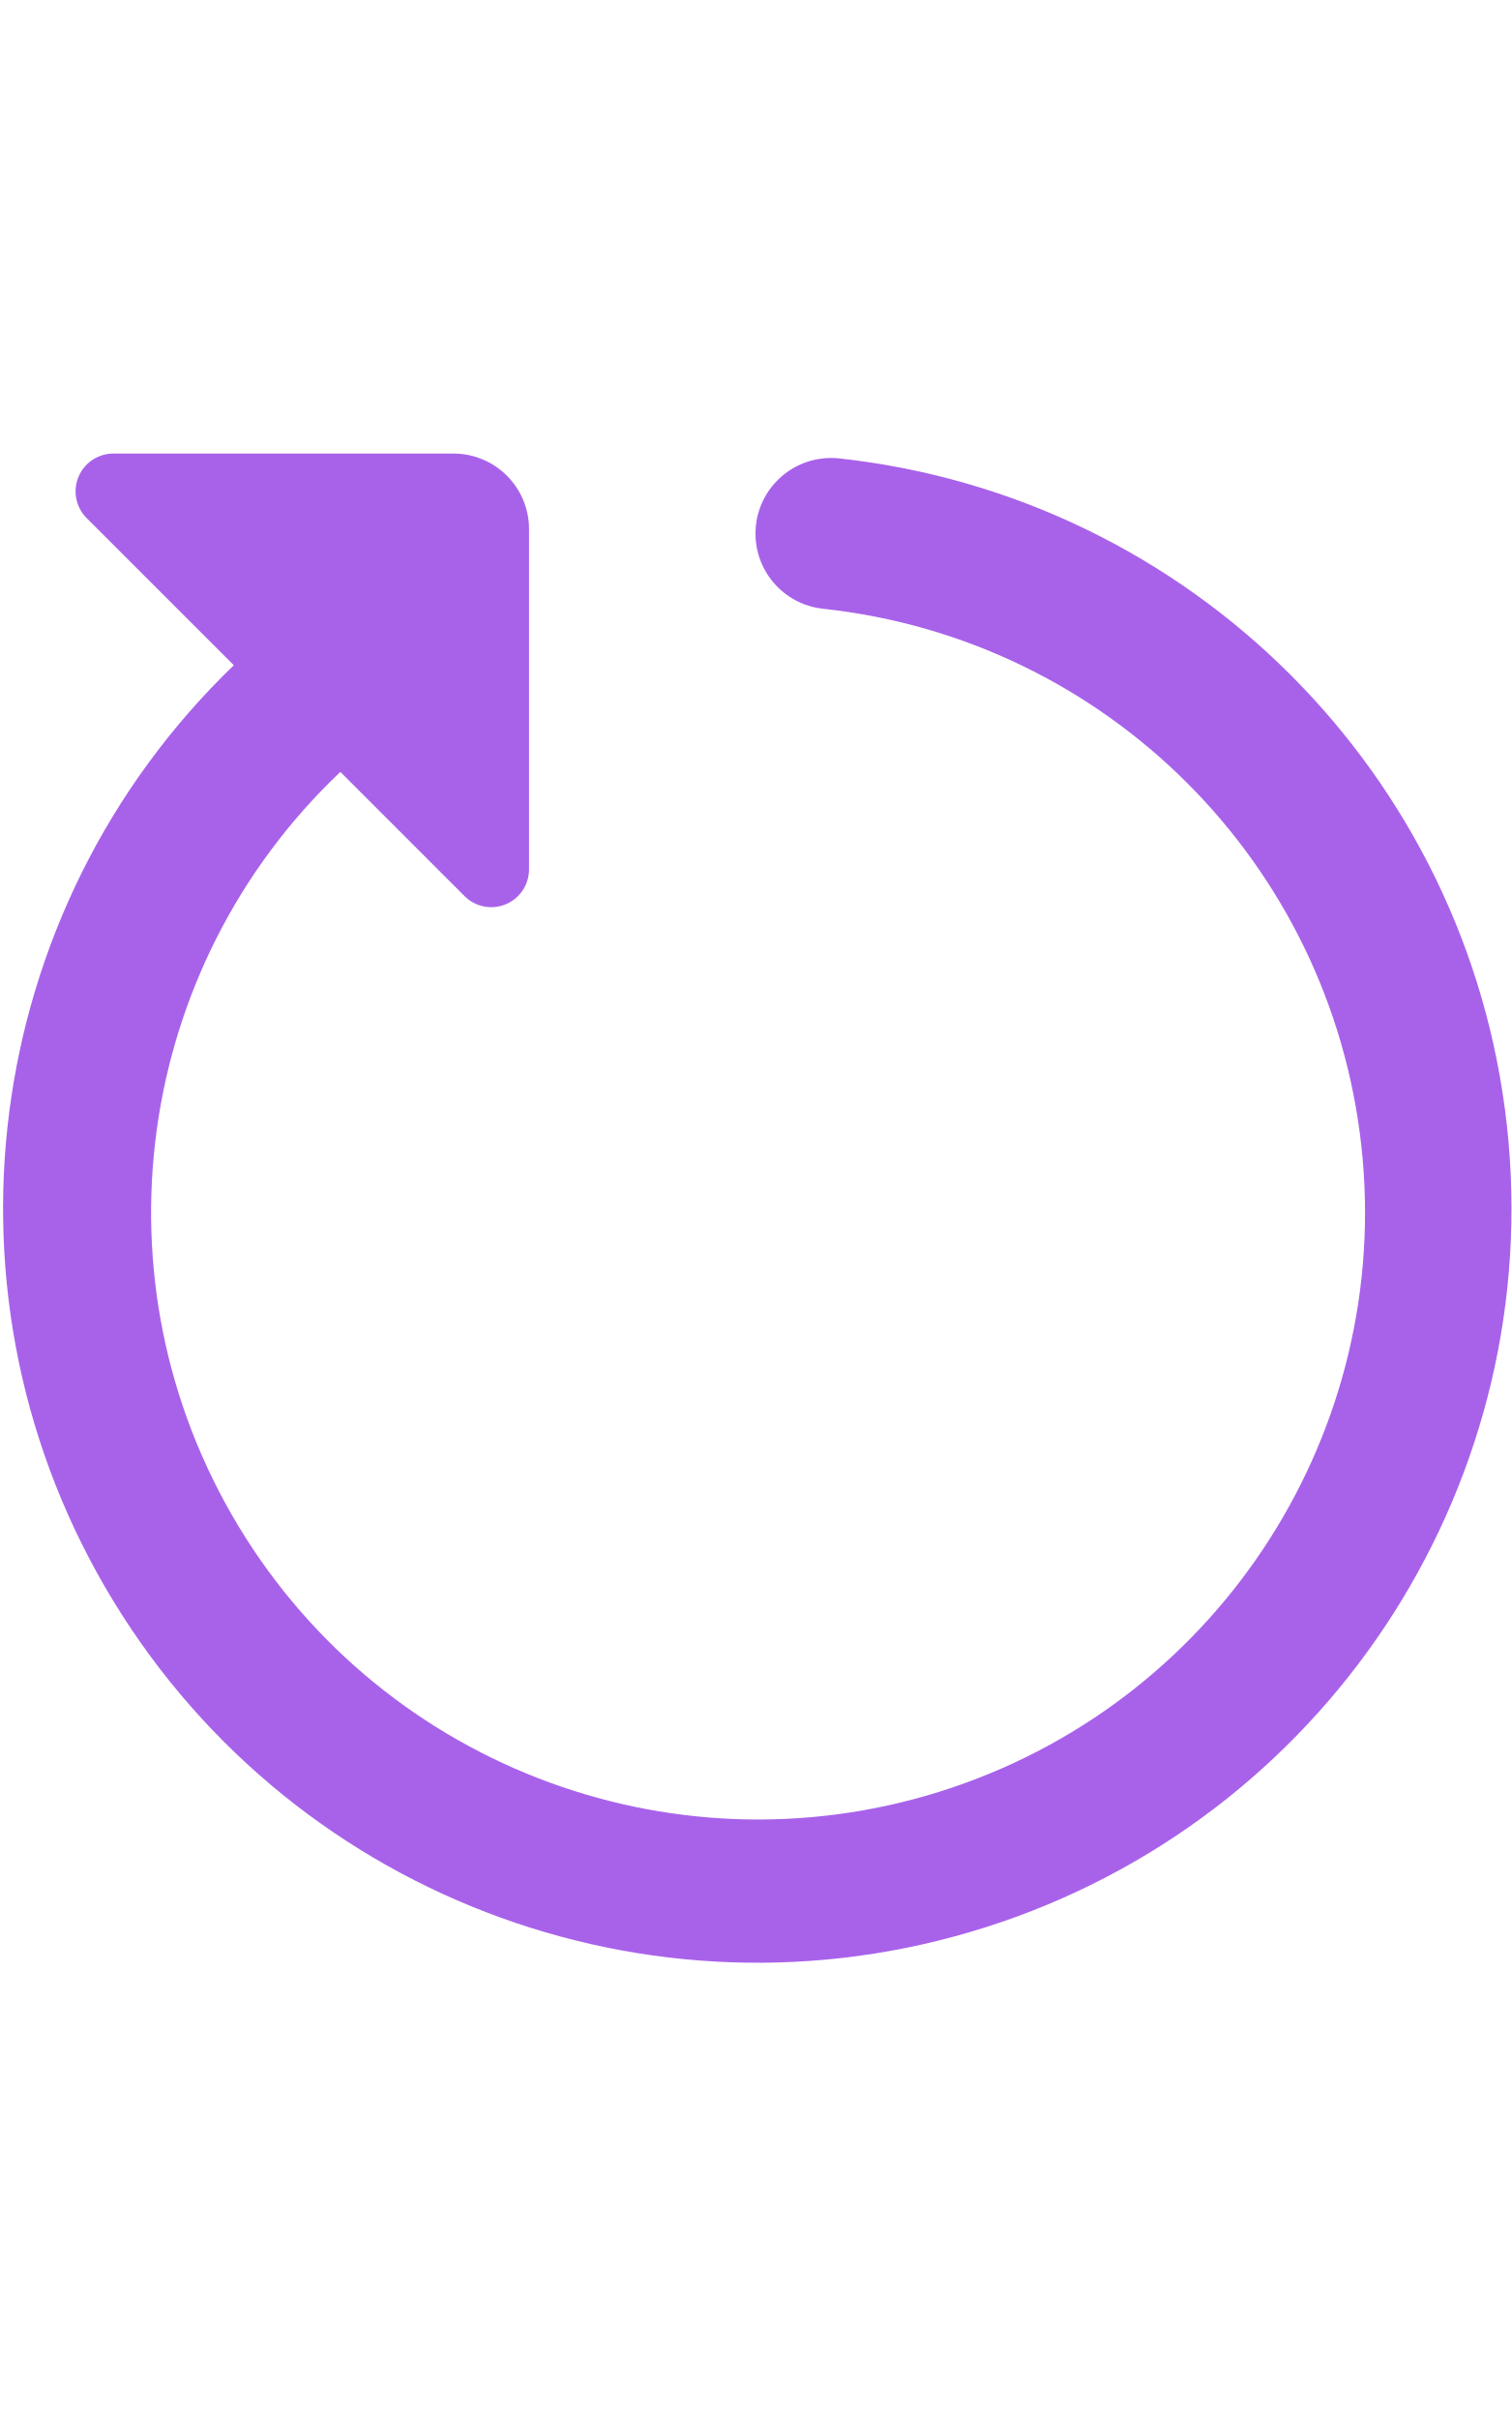
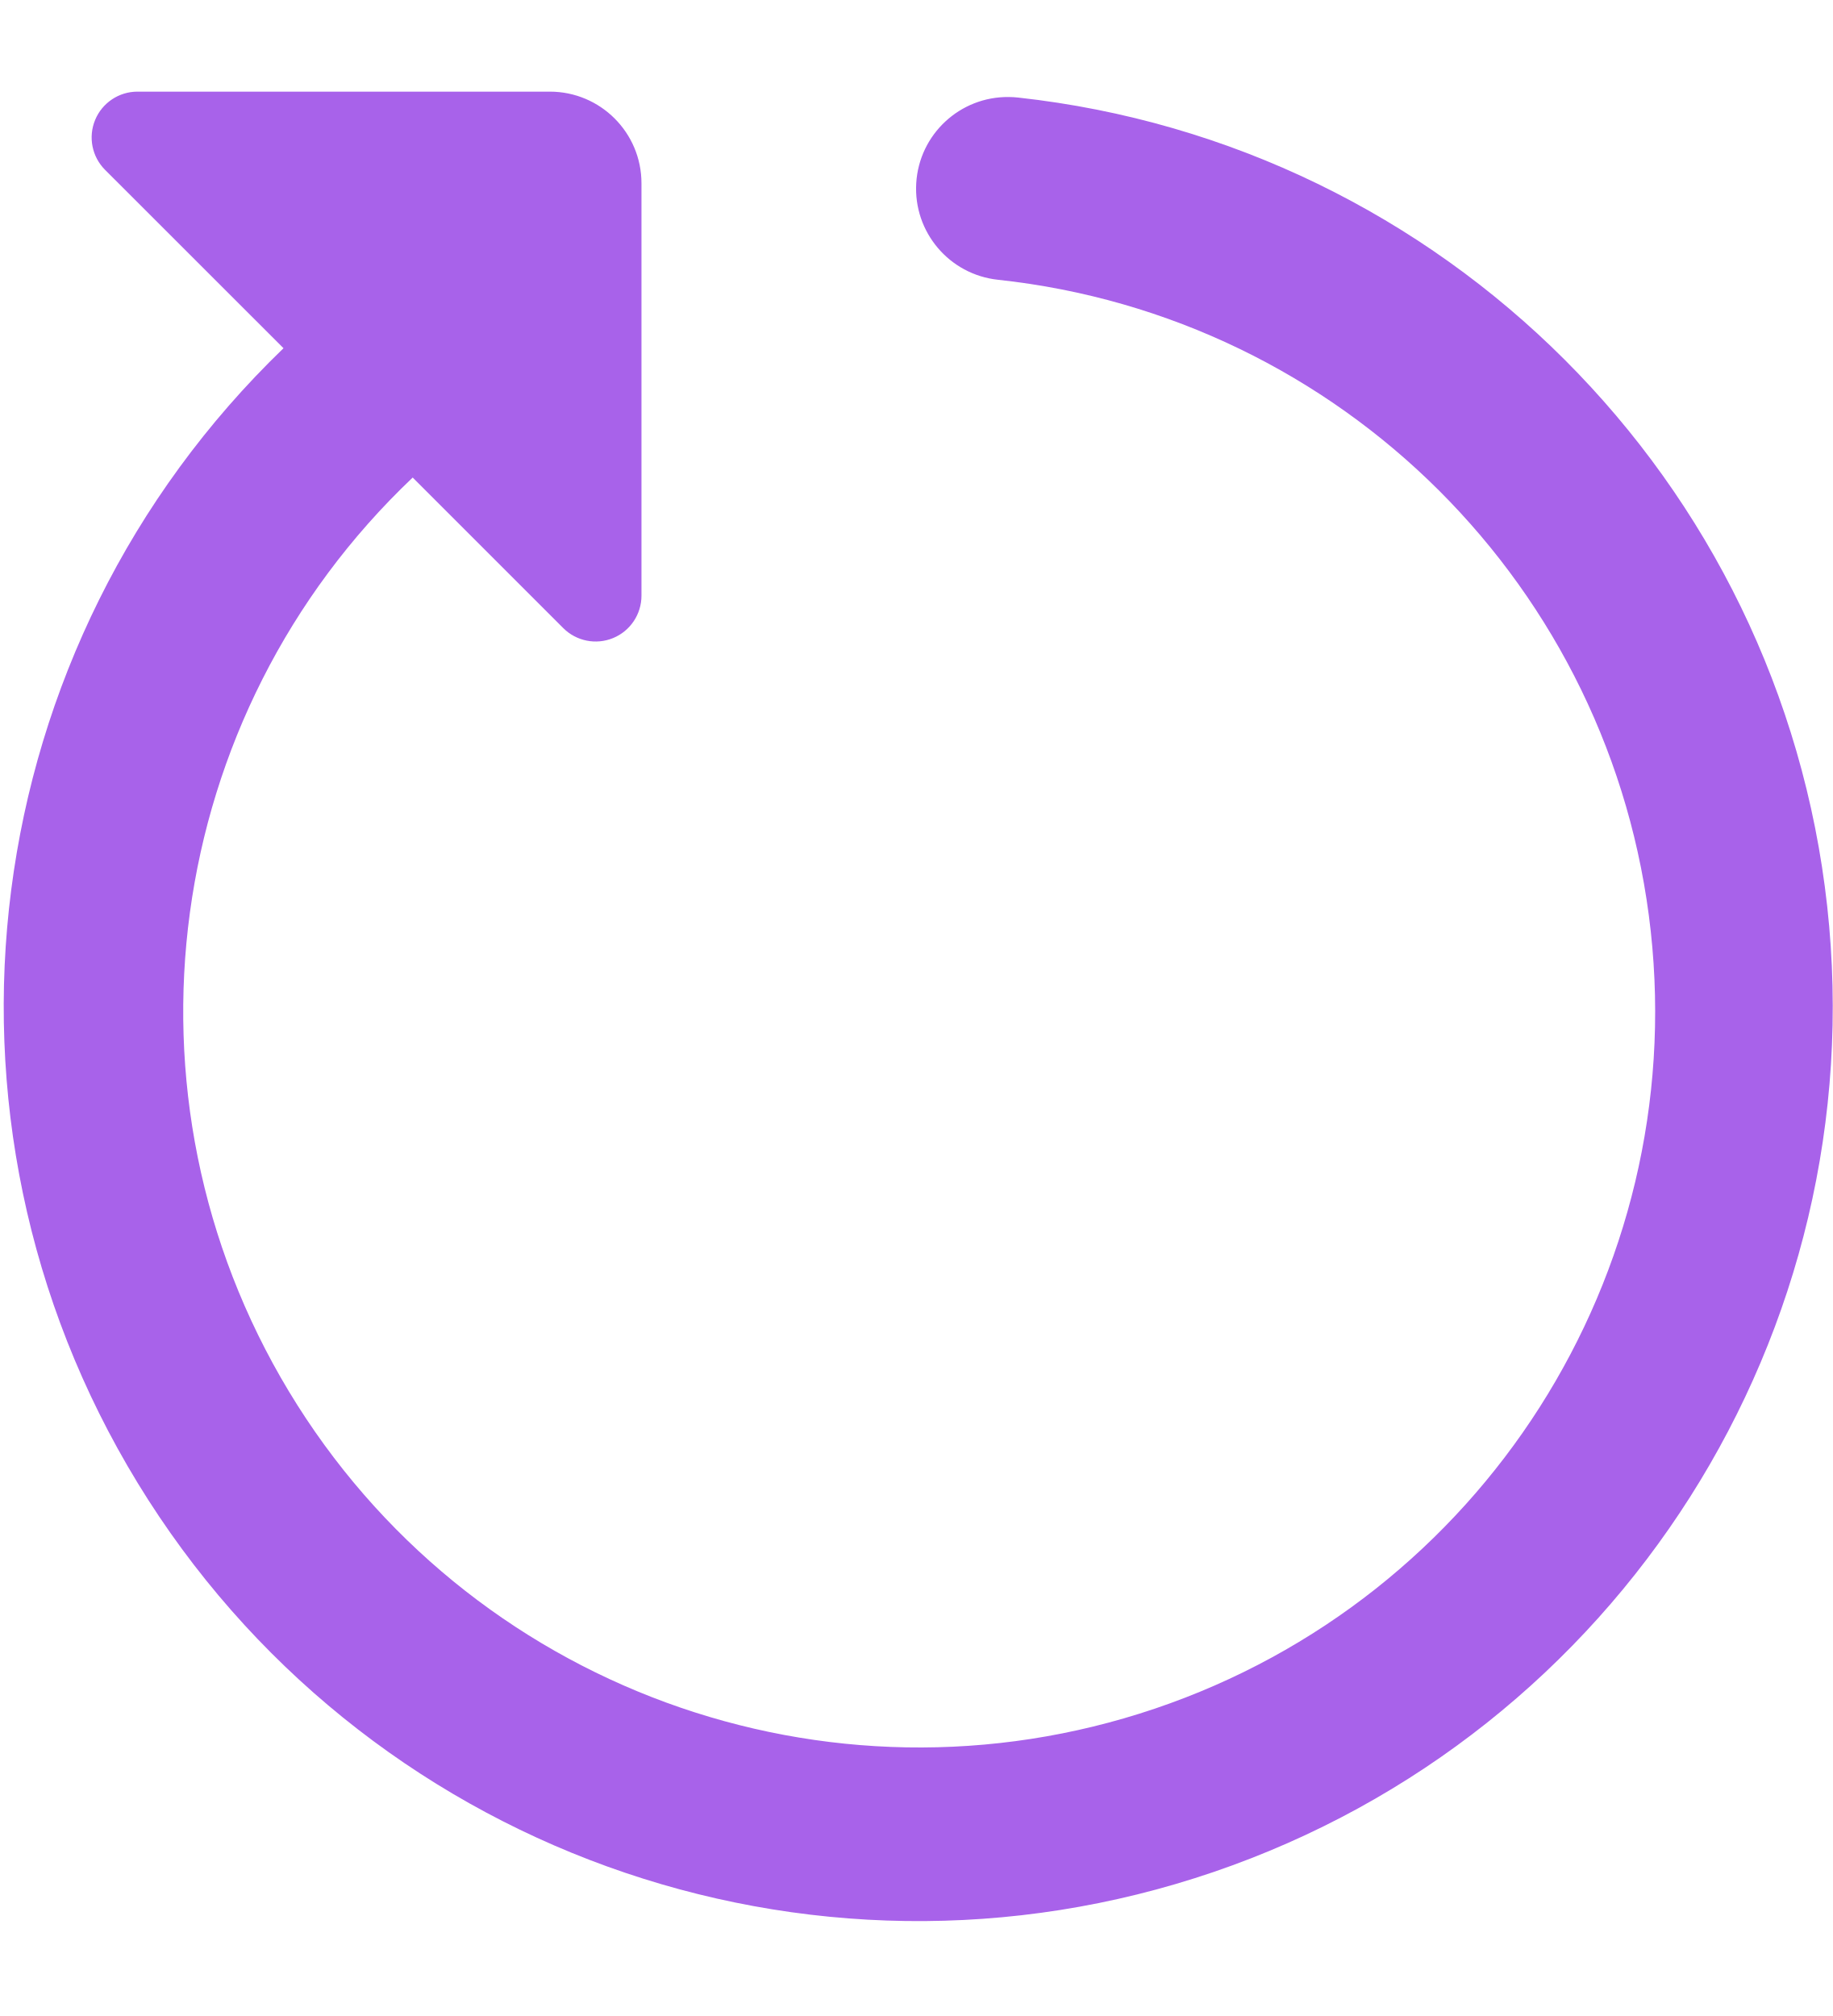
- <svg xmlns="http://www.w3.org/2000/svg" width="50" height="80" viewBox="0 0 80 80">
+ <svg xmlns="http://www.w3.org/2000/svg" width="50" height="55" viewBox="0 0 80 80">
  <path id="icons8-restart" d="M14,8a2,2,0,0,0-1.414,3.414L20.375,19.2A39.917,39.917,0,1,0,52.438,8.258q-.2-.022-.4-.023a4,4,0,0,0-.477,7.977,32.124,32.124,0,1,1-25.547,8.633l6.57,6.57A2,2,0,0,0,36,30V12a4,4,0,0,0-4-4Z" transform="translate(-8 -8)" fill="#a862ea" />
</svg>
